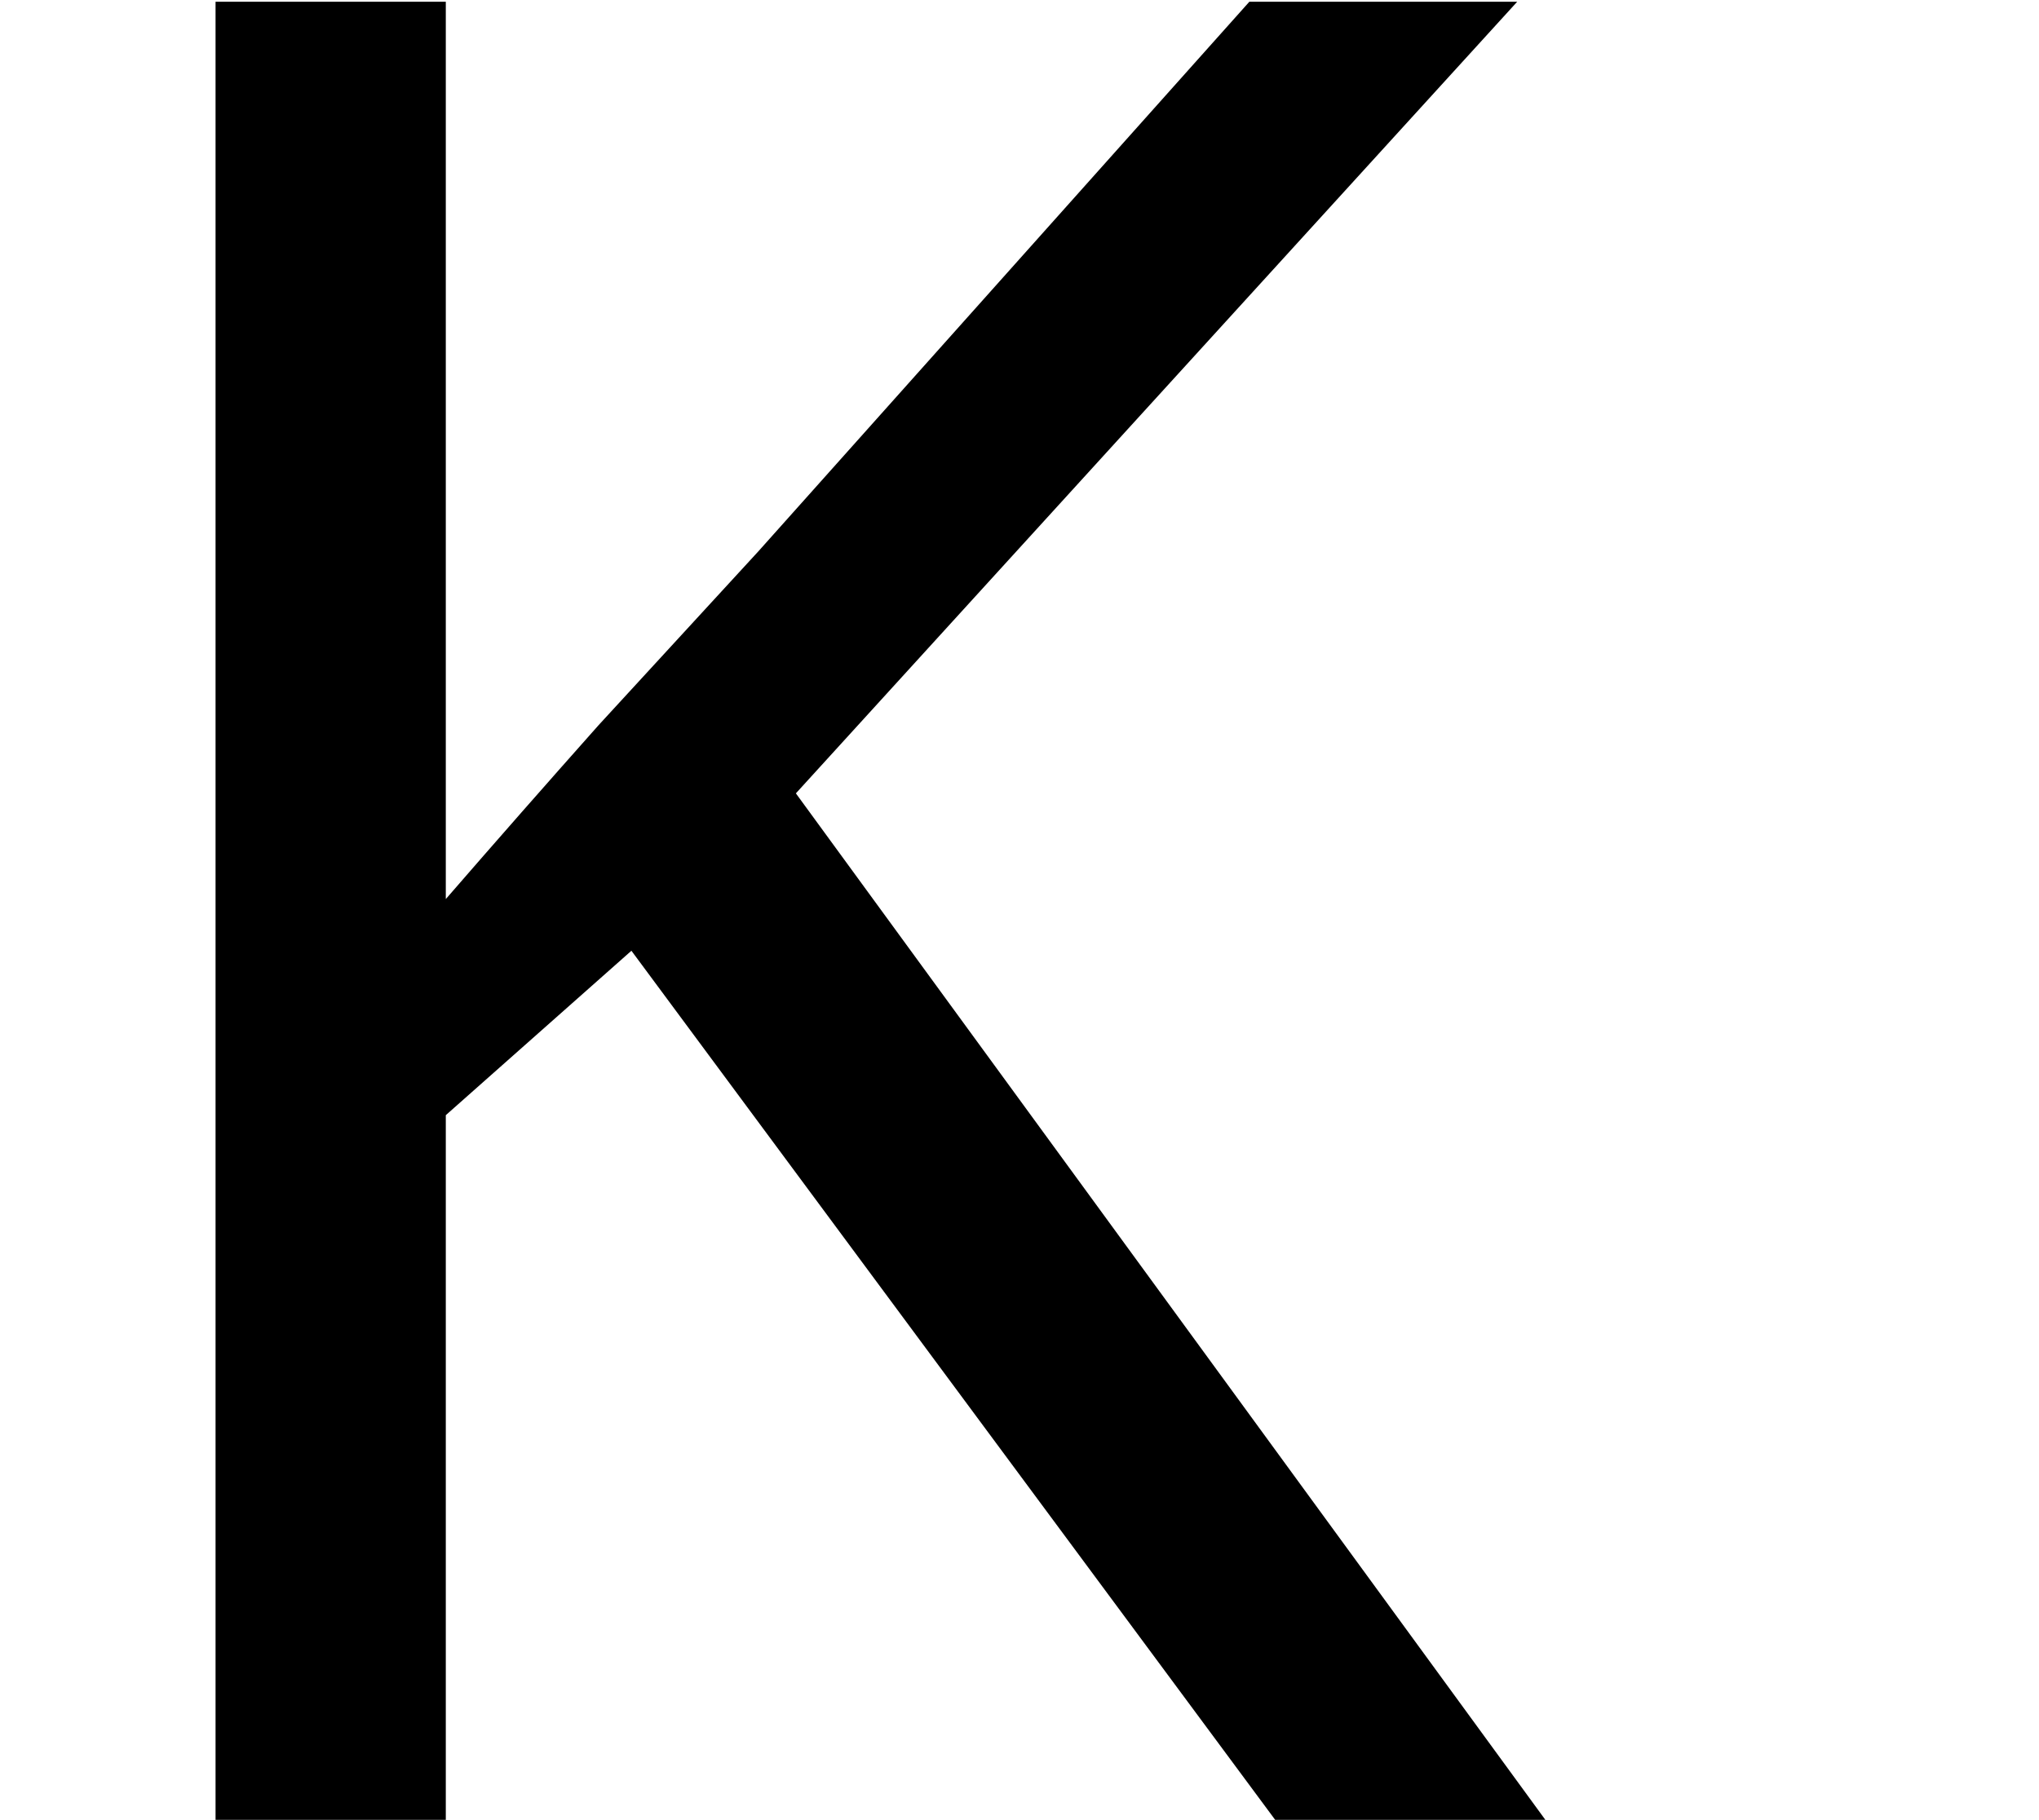
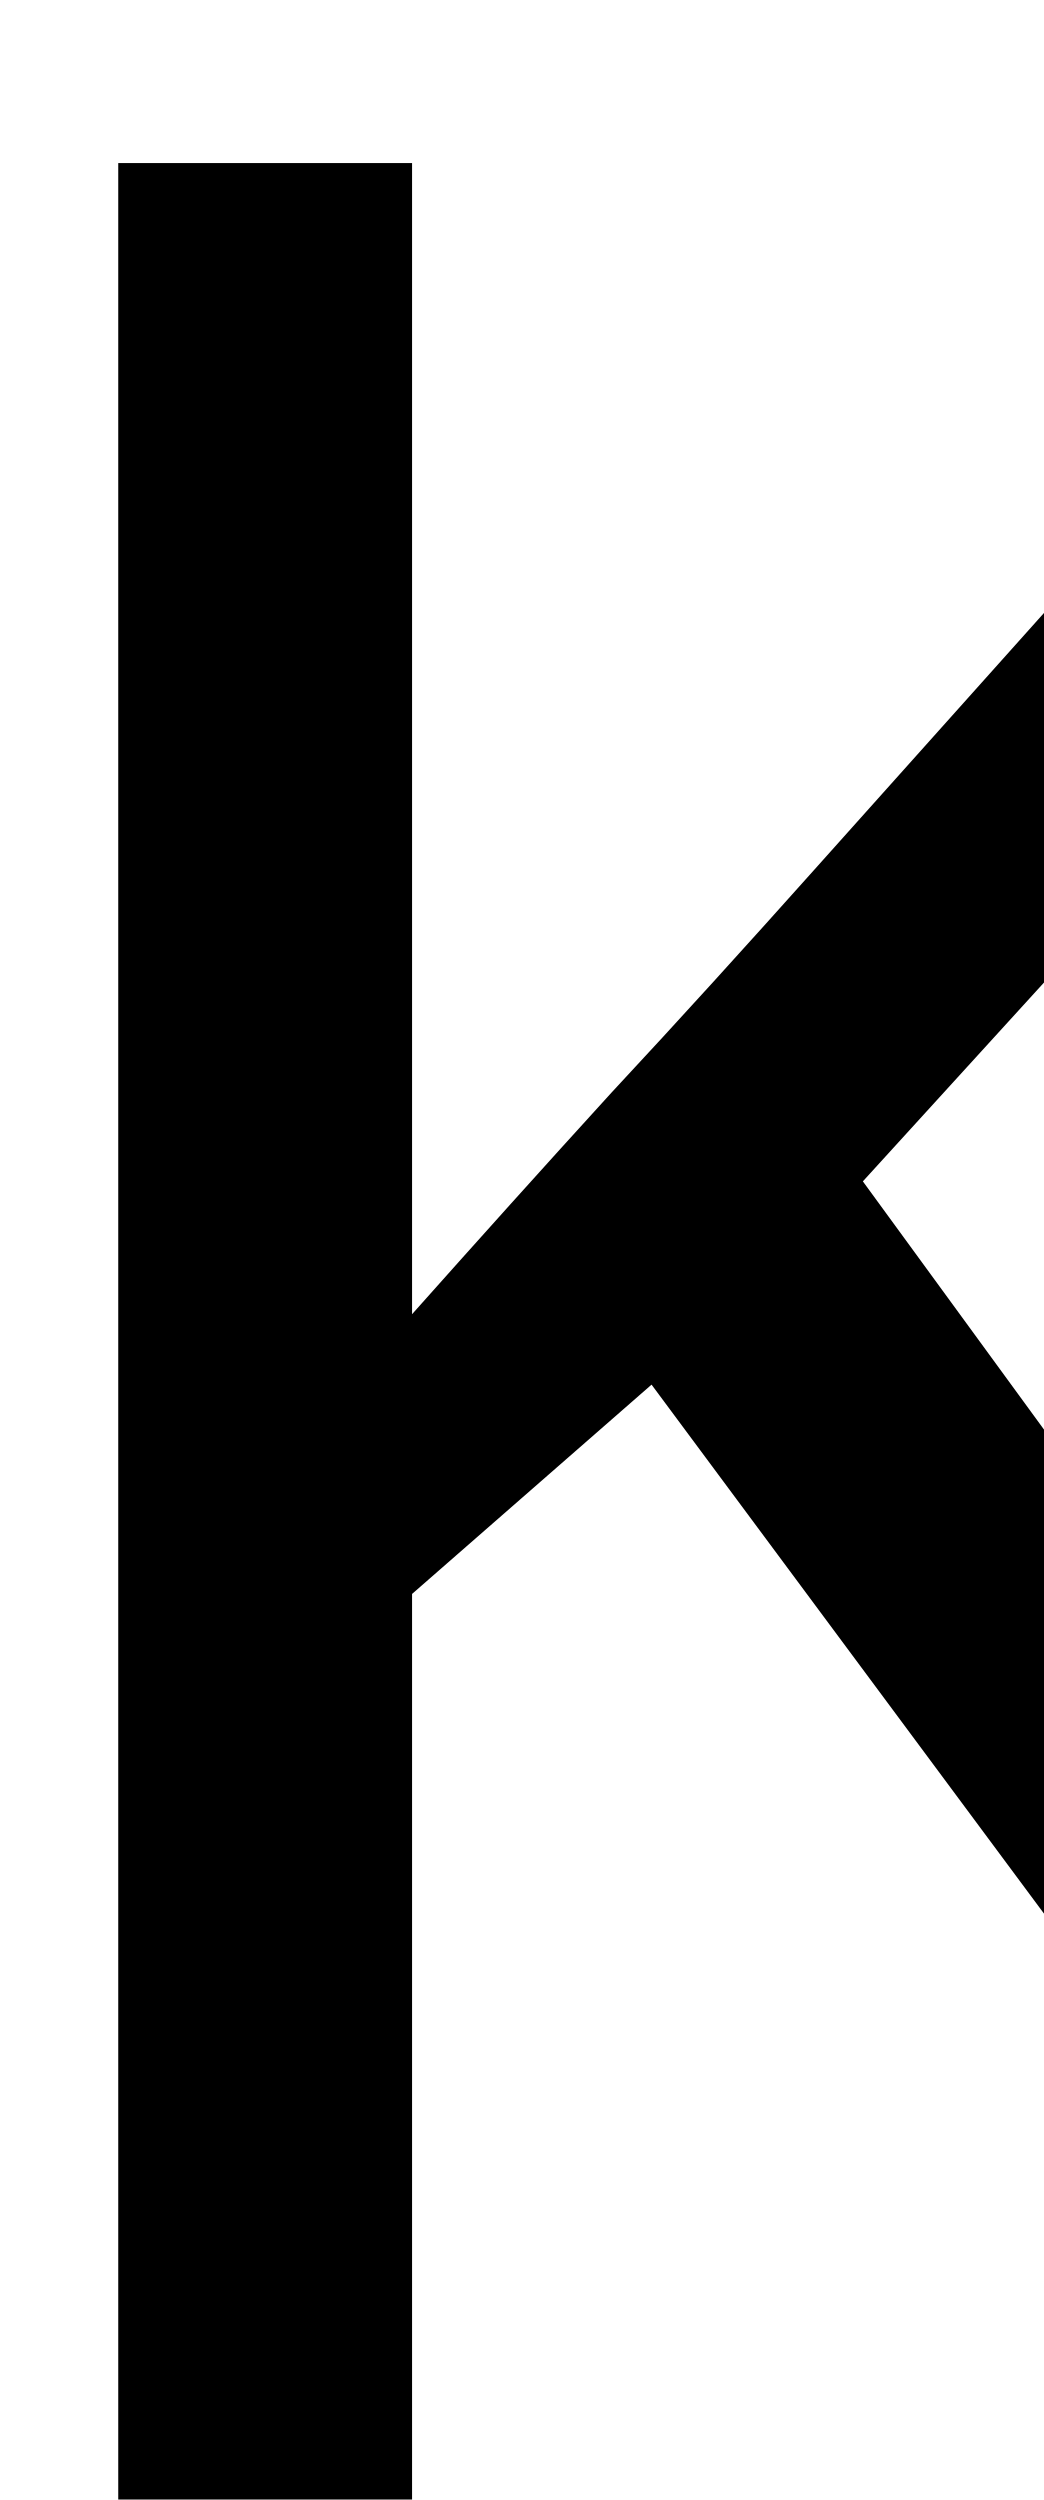
- <svg xmlns="http://www.w3.org/2000/svg" width="13.56mm" height="12.105mm" viewBox="0 0 13.56 12.105" version="1.1" id="svg1">
+ <svg xmlns="http://www.w3.org/2000/svg" width="8.099mm" height="19.41mm" viewBox="0 0 8.099 19.41" version="1.1" id="svg1">
  <defs id="defs1" />
-   <g id="layer1" transform="translate(-98.33995,-142.4766)">
-     <text xml:space="preserve" style="font-style:normal;font-variant:normal;font-weight:normal;font-stretch:normal;font-size:16.933px;font-family:Castellar;-inkscape-font-specification:Castellar;text-align:start;writing-mode:lr-tb;direction:ltr;text-anchor:start;fill:#000000;stroke-width:0.265" x="98.133" y="154.581" id="text8">
-       <tspan id="tspan8" style="stroke-width:0.265" x="98.133" y="154.581">K</tspan>
+   <g id="layer1" transform="translate(-99.68354,-135.1716)">
+     <text xml:space="preserve" style="font-style:normal;font-variant:normal;font-weight:normal;font-stretch:condensed;font-size:25.4px;font-family:'Agency FB';-inkscape-font-specification:'Agency FB Condensed';text-align:start;writing-mode:lr-tb;direction:ltr;text-anchor:start;fill:#000000;stroke-width:0.265" x="98.133" y="154.581" id="text8">
+       <tspan id="tspan8" style="font-style:normal;font-variant:normal;font-weight:normal;font-stretch:condensed;font-size:25.4px;font-family:'Agency FB';-inkscape-font-specification:'Agency FB Condensed';stroke-width:0.265" x="98.133" y="154.581">K</tspan>
    </text>
  </g>
</svg>
